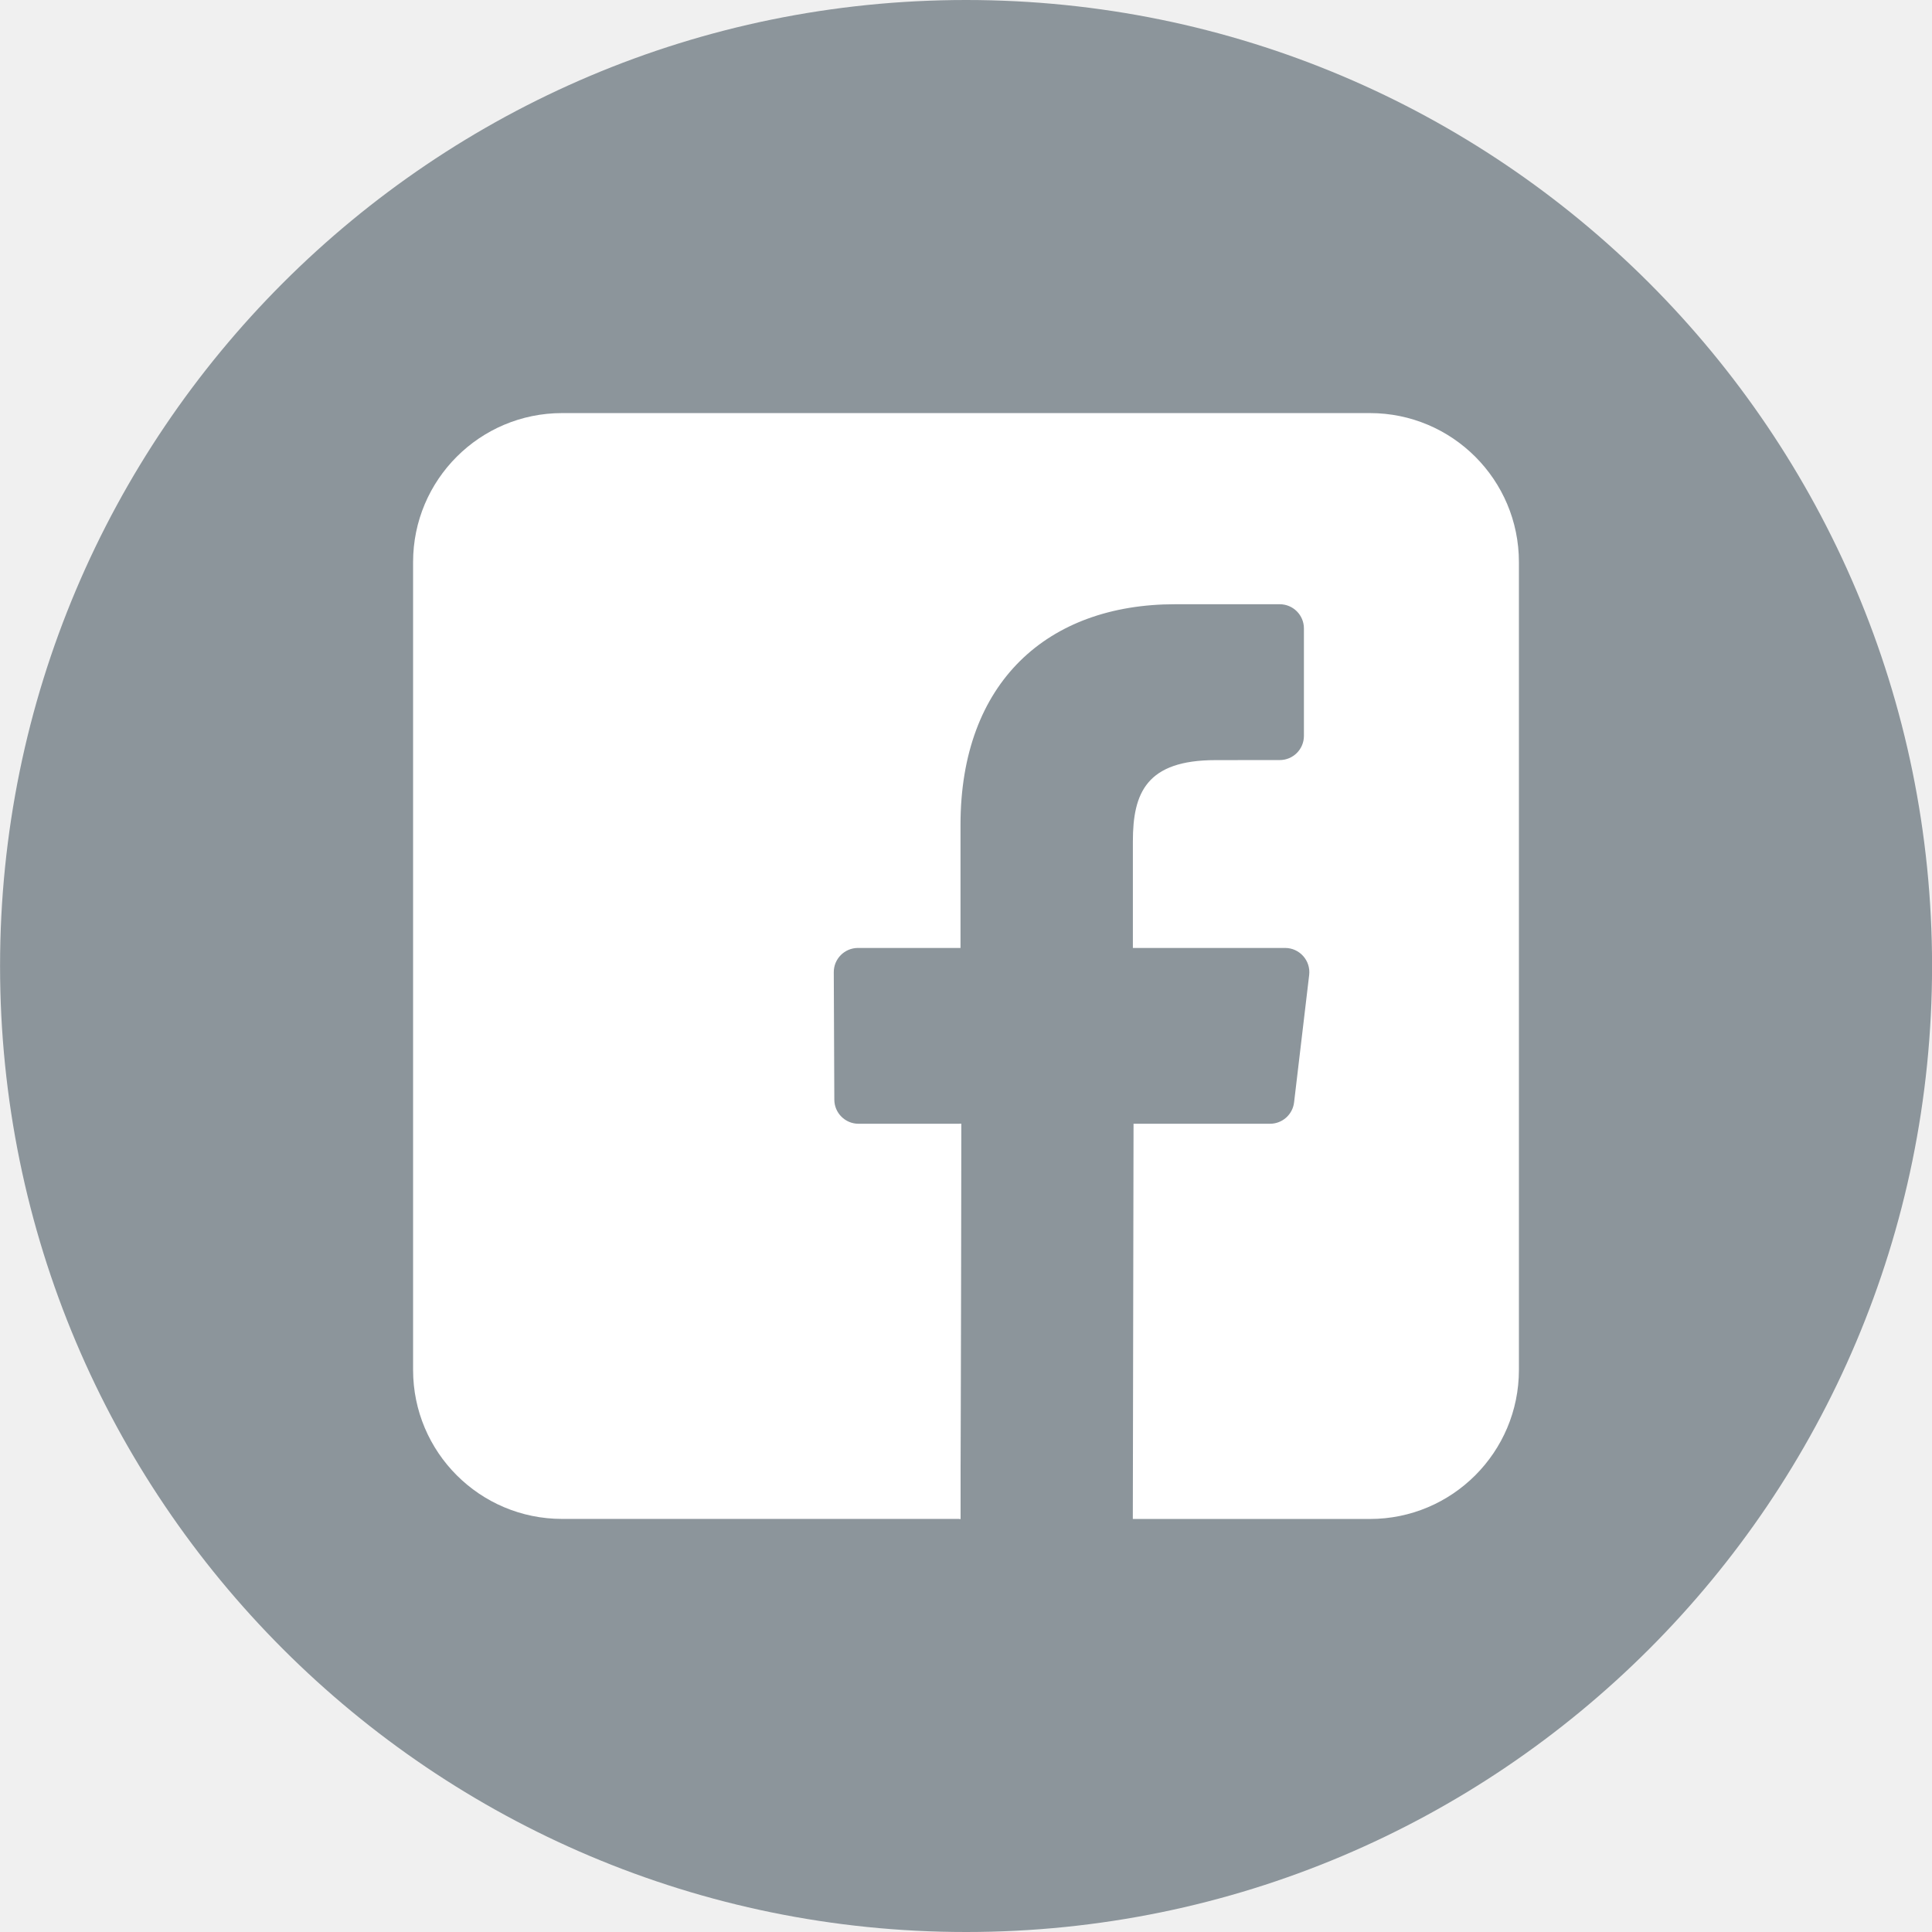
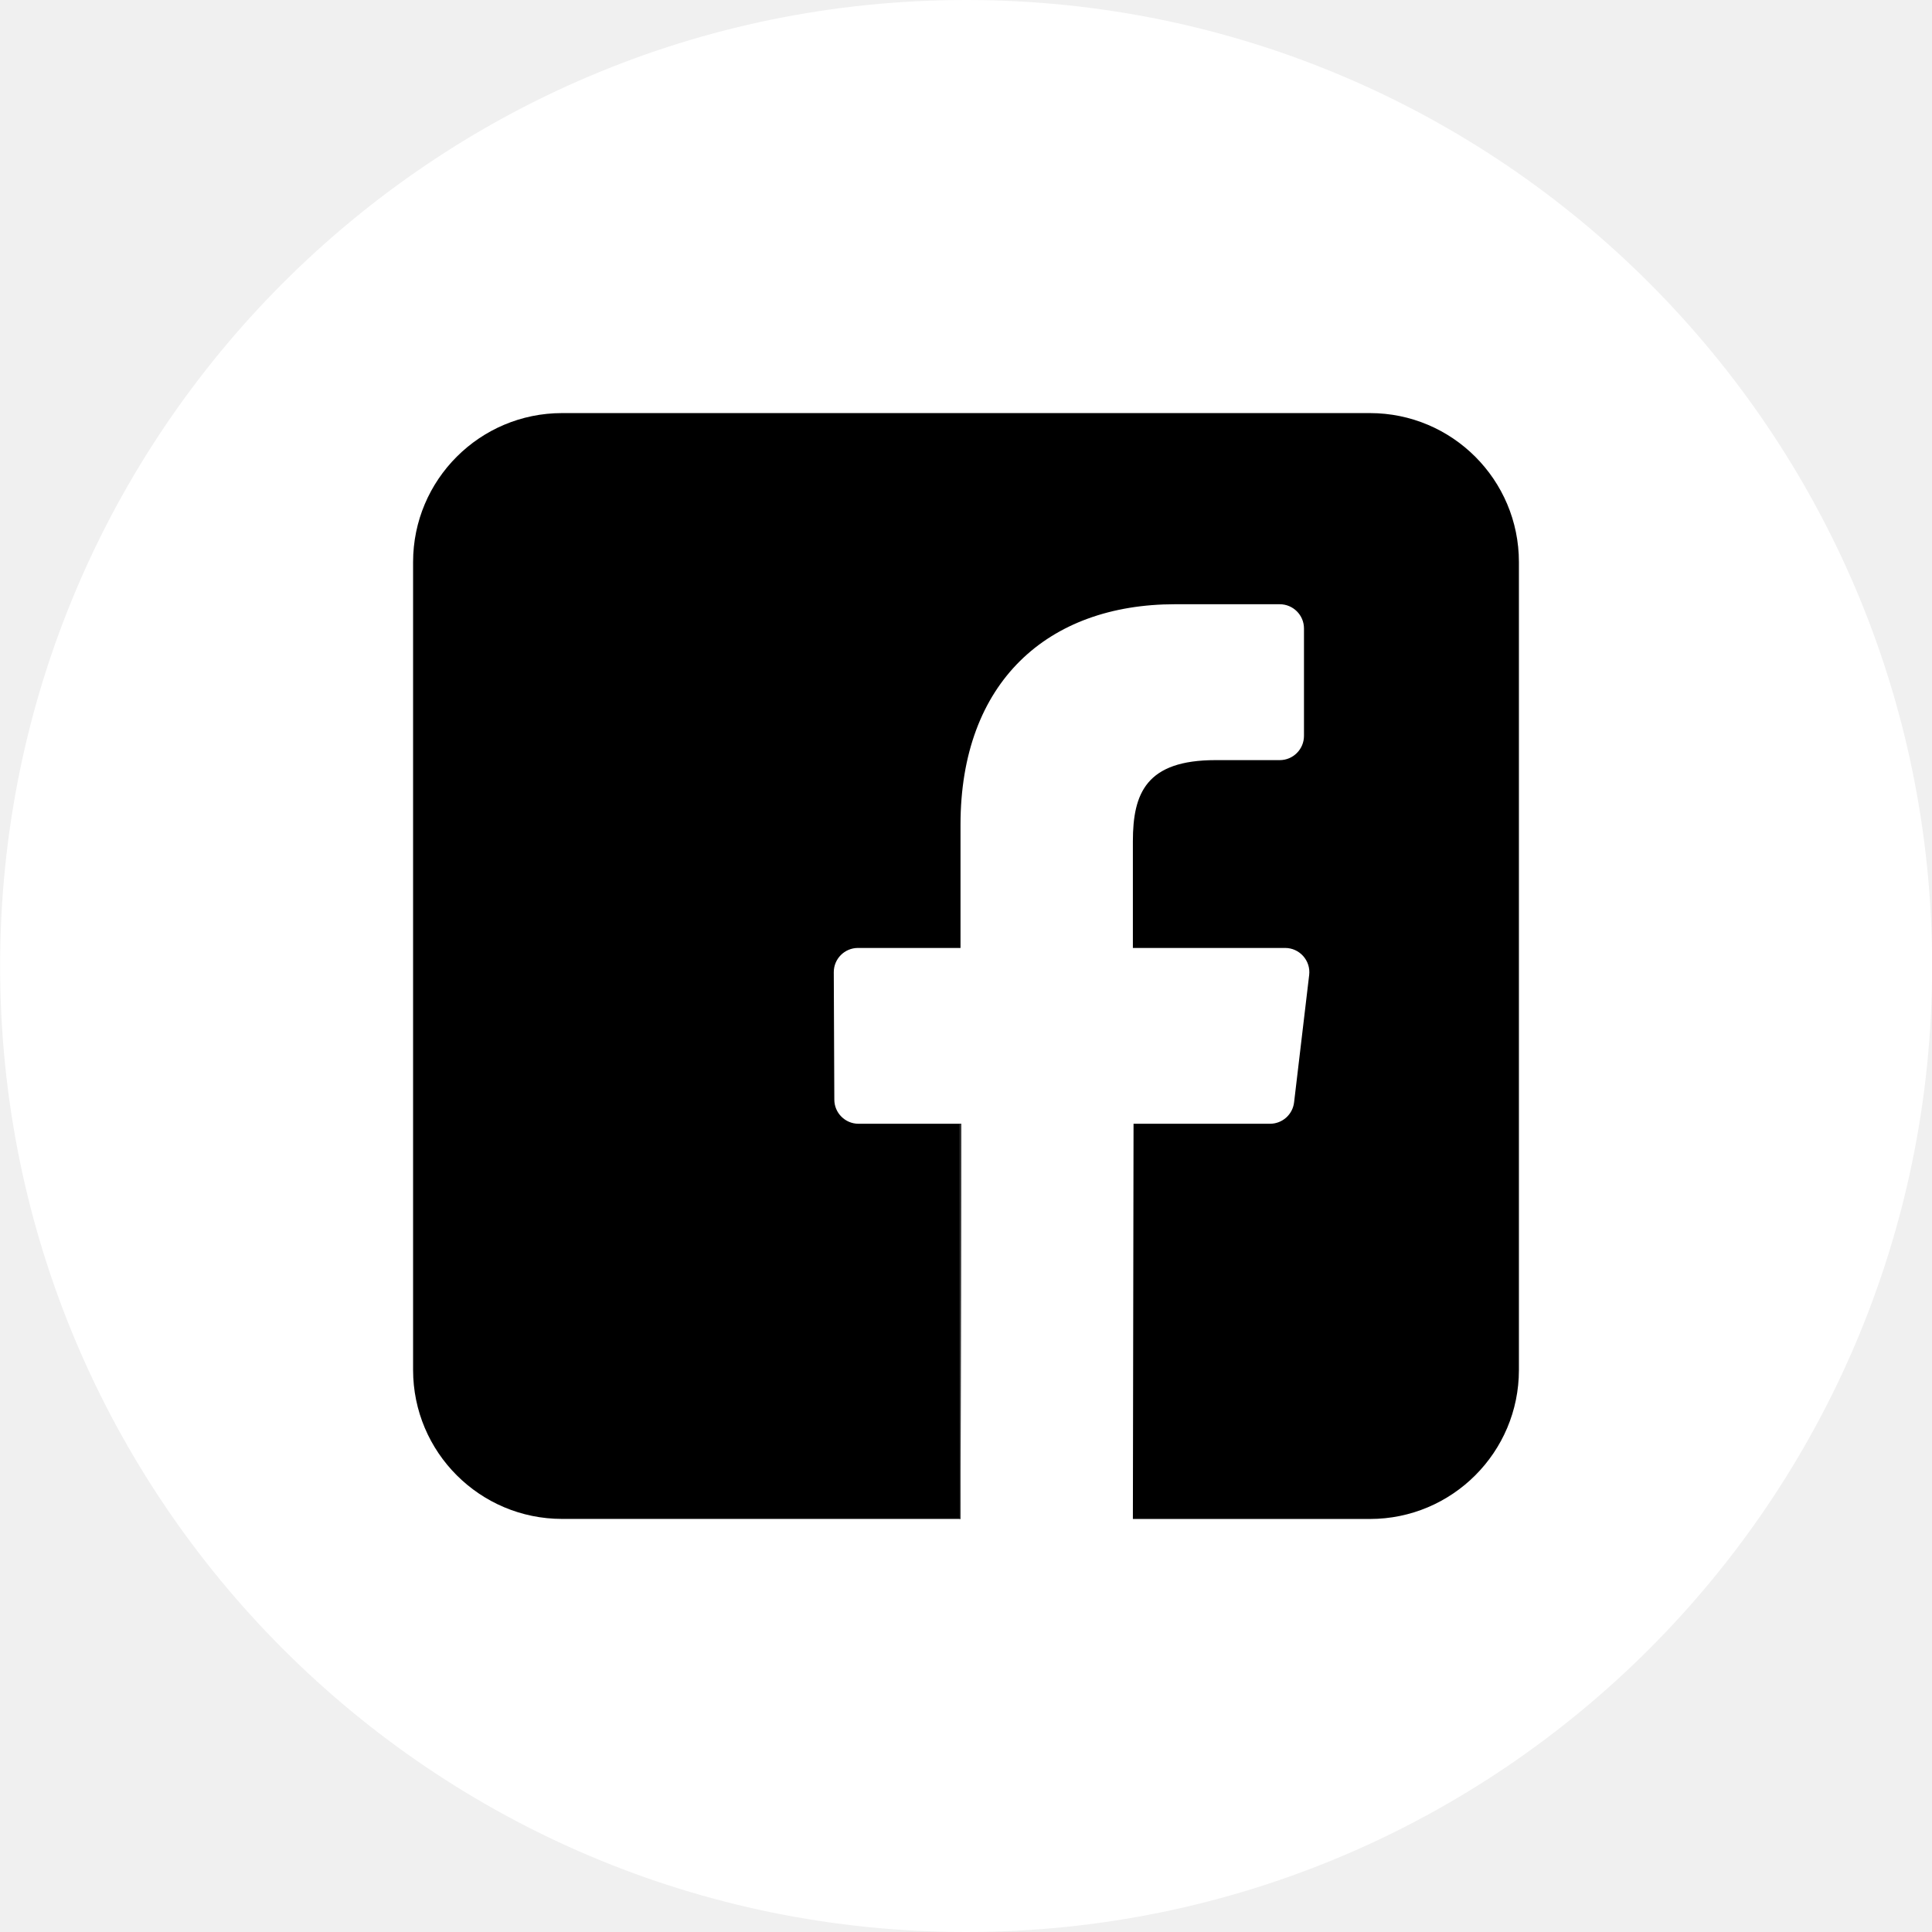
<svg xmlns="http://www.w3.org/2000/svg" width="32" height="32" viewBox="0 0 32 32" fill="none">
  <g clip-path="url(#clip0)">
-     <path d="M16.001 32C24.837 32 32.001 24.837 32.001 16C32.001 7.163 24.837 0 16.001 0C7.164 0 0.001 7.163 0.001 16C0.001 24.837 7.164 32 16.001 32Z" fill="#8C959B" />
-     <path d="M22.69 6.842H9.31C7.947 6.842 6.842 7.947 6.842 9.31V22.69C6.842 24.053 7.947 25.158 9.31 25.158H15.909L15.92 18.613H14.22C13.999 18.613 13.819 18.434 13.819 18.213L13.81 16.103C13.809 15.881 13.989 15.701 14.211 15.701H15.909V13.662C15.909 11.296 17.354 10.008 19.464 10.008H21.196C21.418 10.008 21.597 10.188 21.597 10.409V12.188C21.597 12.41 21.418 12.589 21.196 12.589L20.134 12.59C18.986 12.59 18.764 13.135 18.764 13.936V15.701H21.285C21.526 15.701 21.712 15.911 21.684 16.149L21.434 18.259C21.41 18.461 21.239 18.613 21.035 18.613H18.775L18.763 25.159H22.69C24.053 25.159 25.158 24.053 25.158 22.69V9.31C25.158 7.947 24.053 6.842 22.69 6.842Z" fill="white" />
-     <path d="M15.909 25.158L15.92 18.613H15.892V25.158H15.909Z" fill="white" />
+     <path d="M16.002 32C24.838 32 32.002 24.837 32.002 16C32.002 7.163 24.838 0 16.002 0C7.165 0 0.002 7.163 0.002 16C0.002 24.837 7.165 32 16.002 32Z" fill="white" />
+     <path d="M22.69 6.842H9.31C7.947 6.842 6.842 7.947 6.842 9.31V22.69C6.842 24.053 7.947 25.158 9.31 25.158H15.909L15.92 18.613H14.22C13.999 18.613 13.819 18.434 13.819 18.213L13.81 16.104C13.809 15.881 13.989 15.701 14.211 15.701H15.909V13.662C15.909 11.296 17.354 10.008 19.464 10.008H21.196C21.418 10.008 21.598 10.188 21.598 10.409V12.188C21.598 12.41 21.418 12.59 21.197 12.59L20.134 12.59C18.986 12.59 18.764 13.136 18.764 13.936V15.701H21.285C21.526 15.701 21.712 15.911 21.684 16.149L21.434 18.259C21.41 18.461 21.239 18.613 21.035 18.613H18.775L18.764 25.159H22.69C24.053 25.159 25.158 24.053 25.158 22.691V9.31C25.158 7.947 24.053 6.842 22.69 6.842Z" fill="black" />
+     <path d="M15.909 25.158L15.921 18.613H15.893V25.158H15.909Z" fill="#333333" />
  </g>
  <defs>
    <clipPath id="clip0">
      <rect width="32" height="32" fill="white" />
    </clipPath>
  </defs>
</svg>
